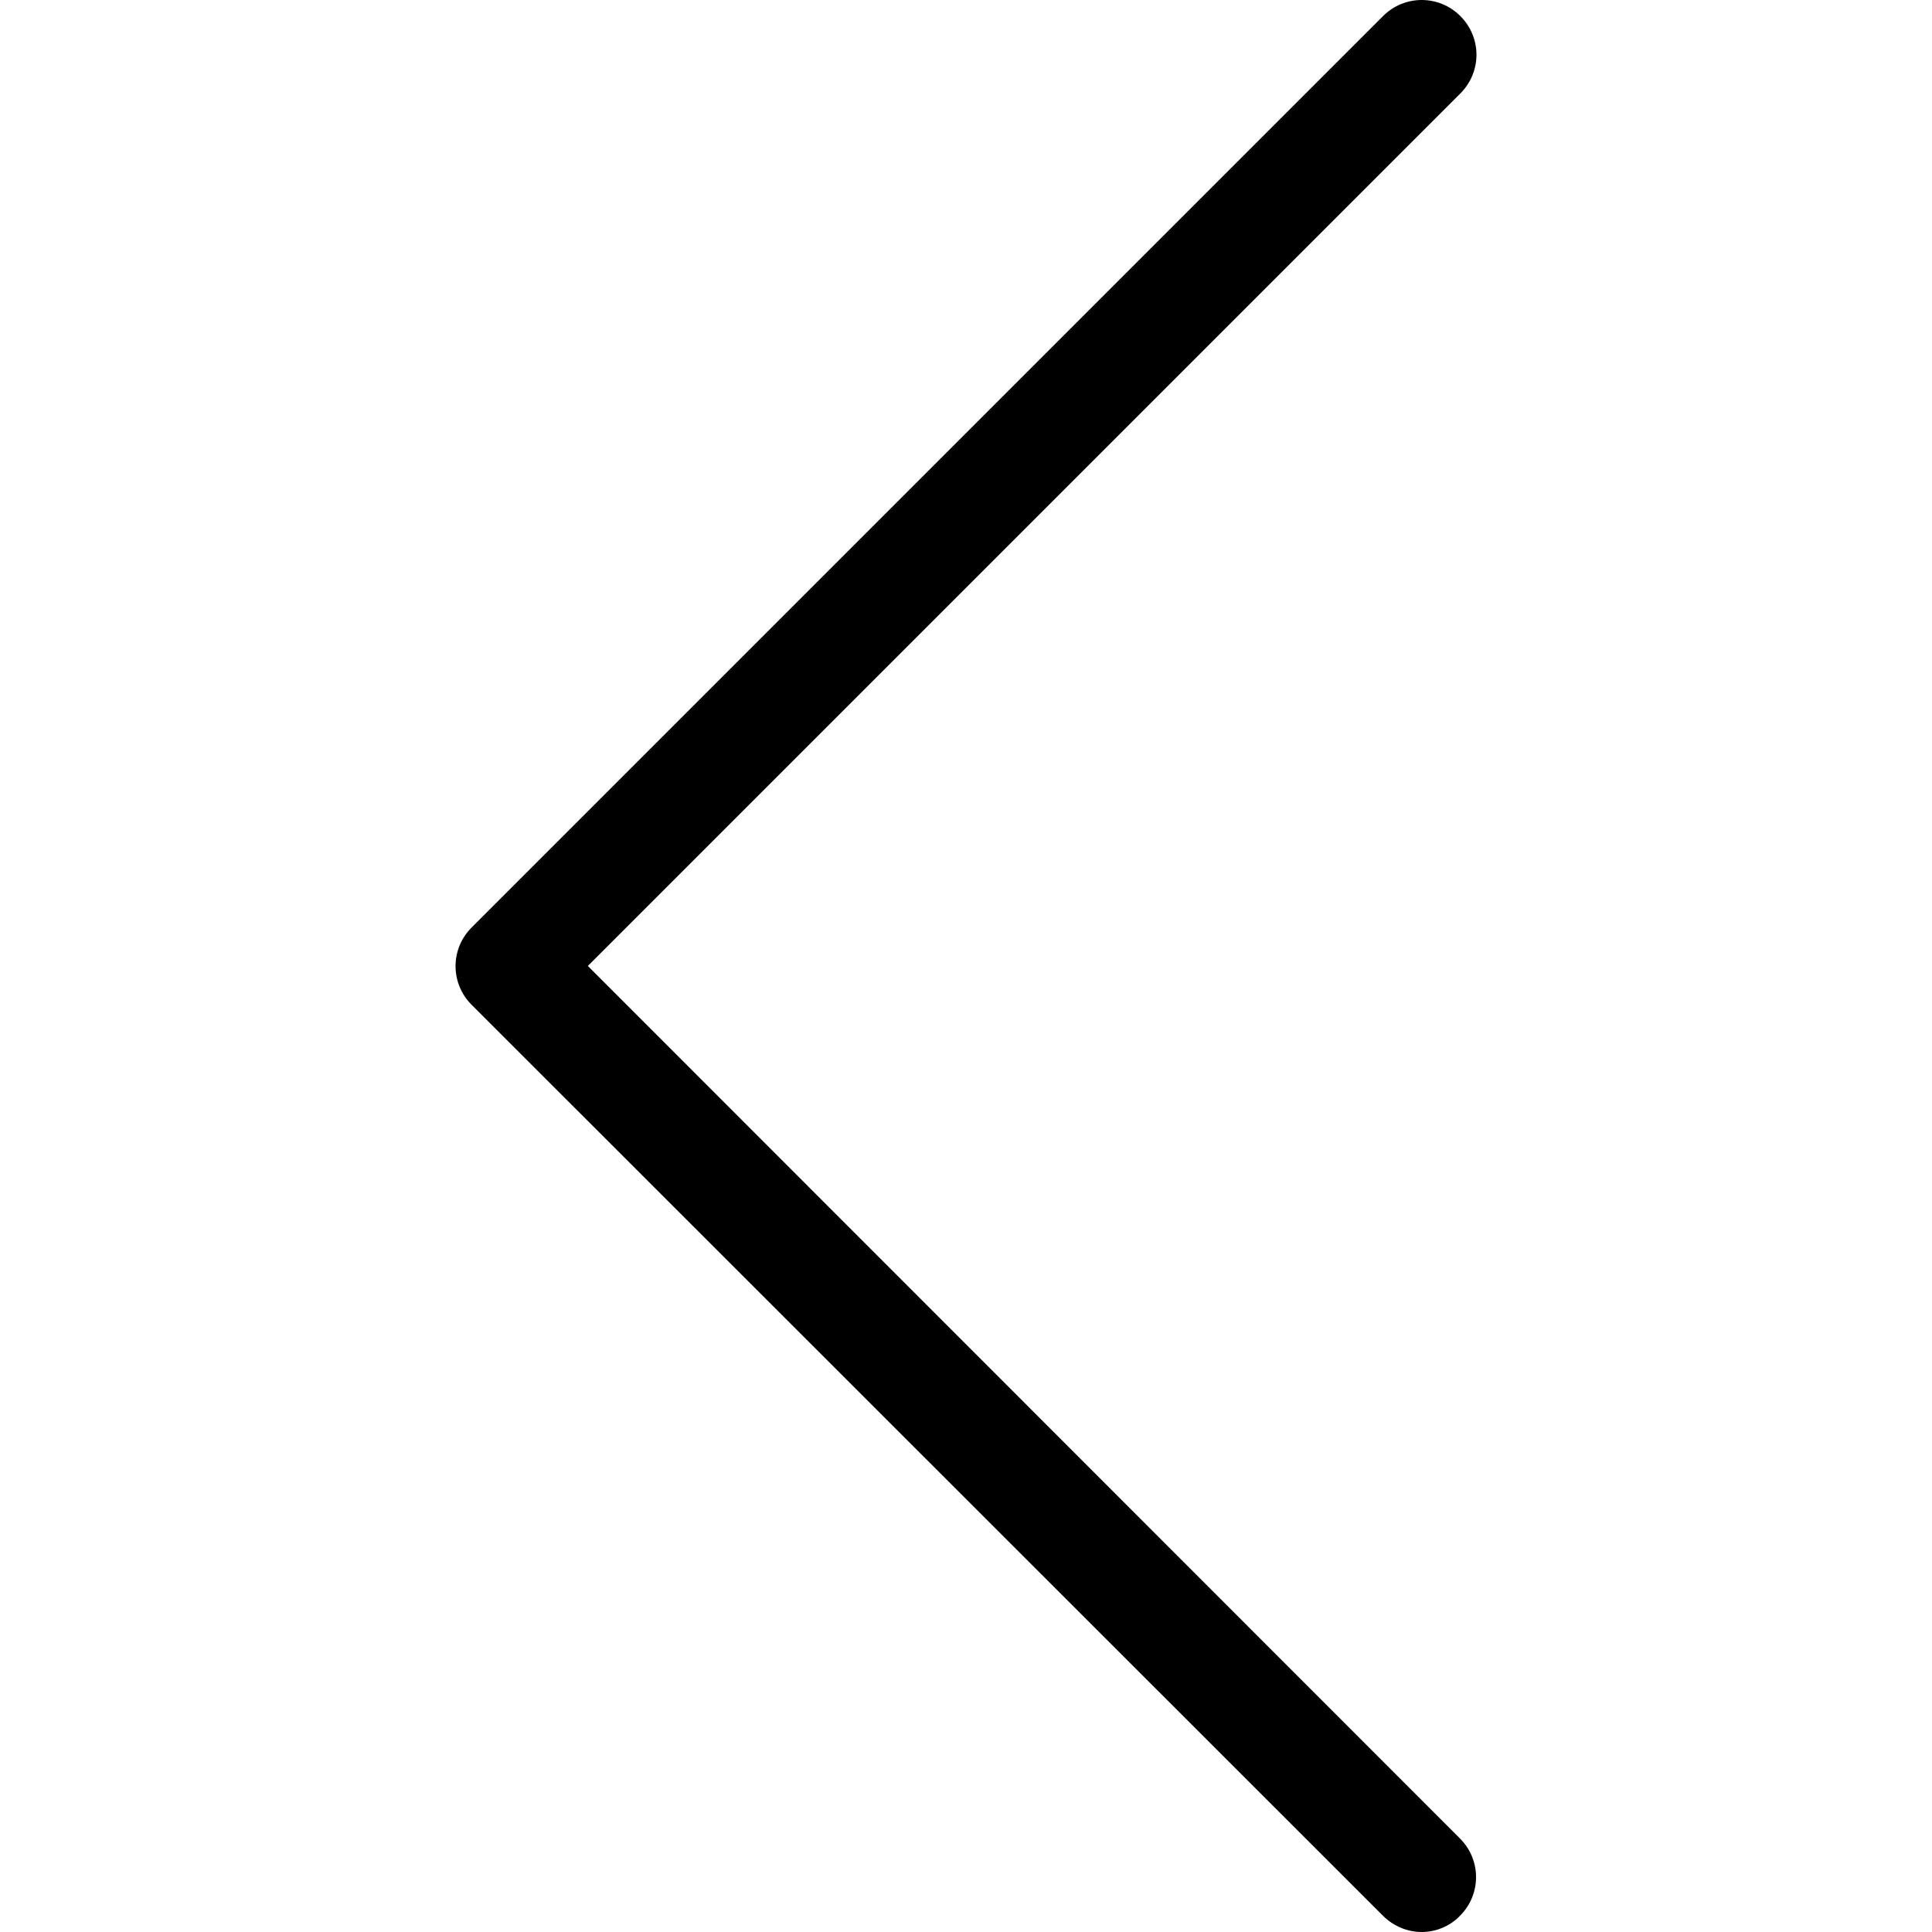
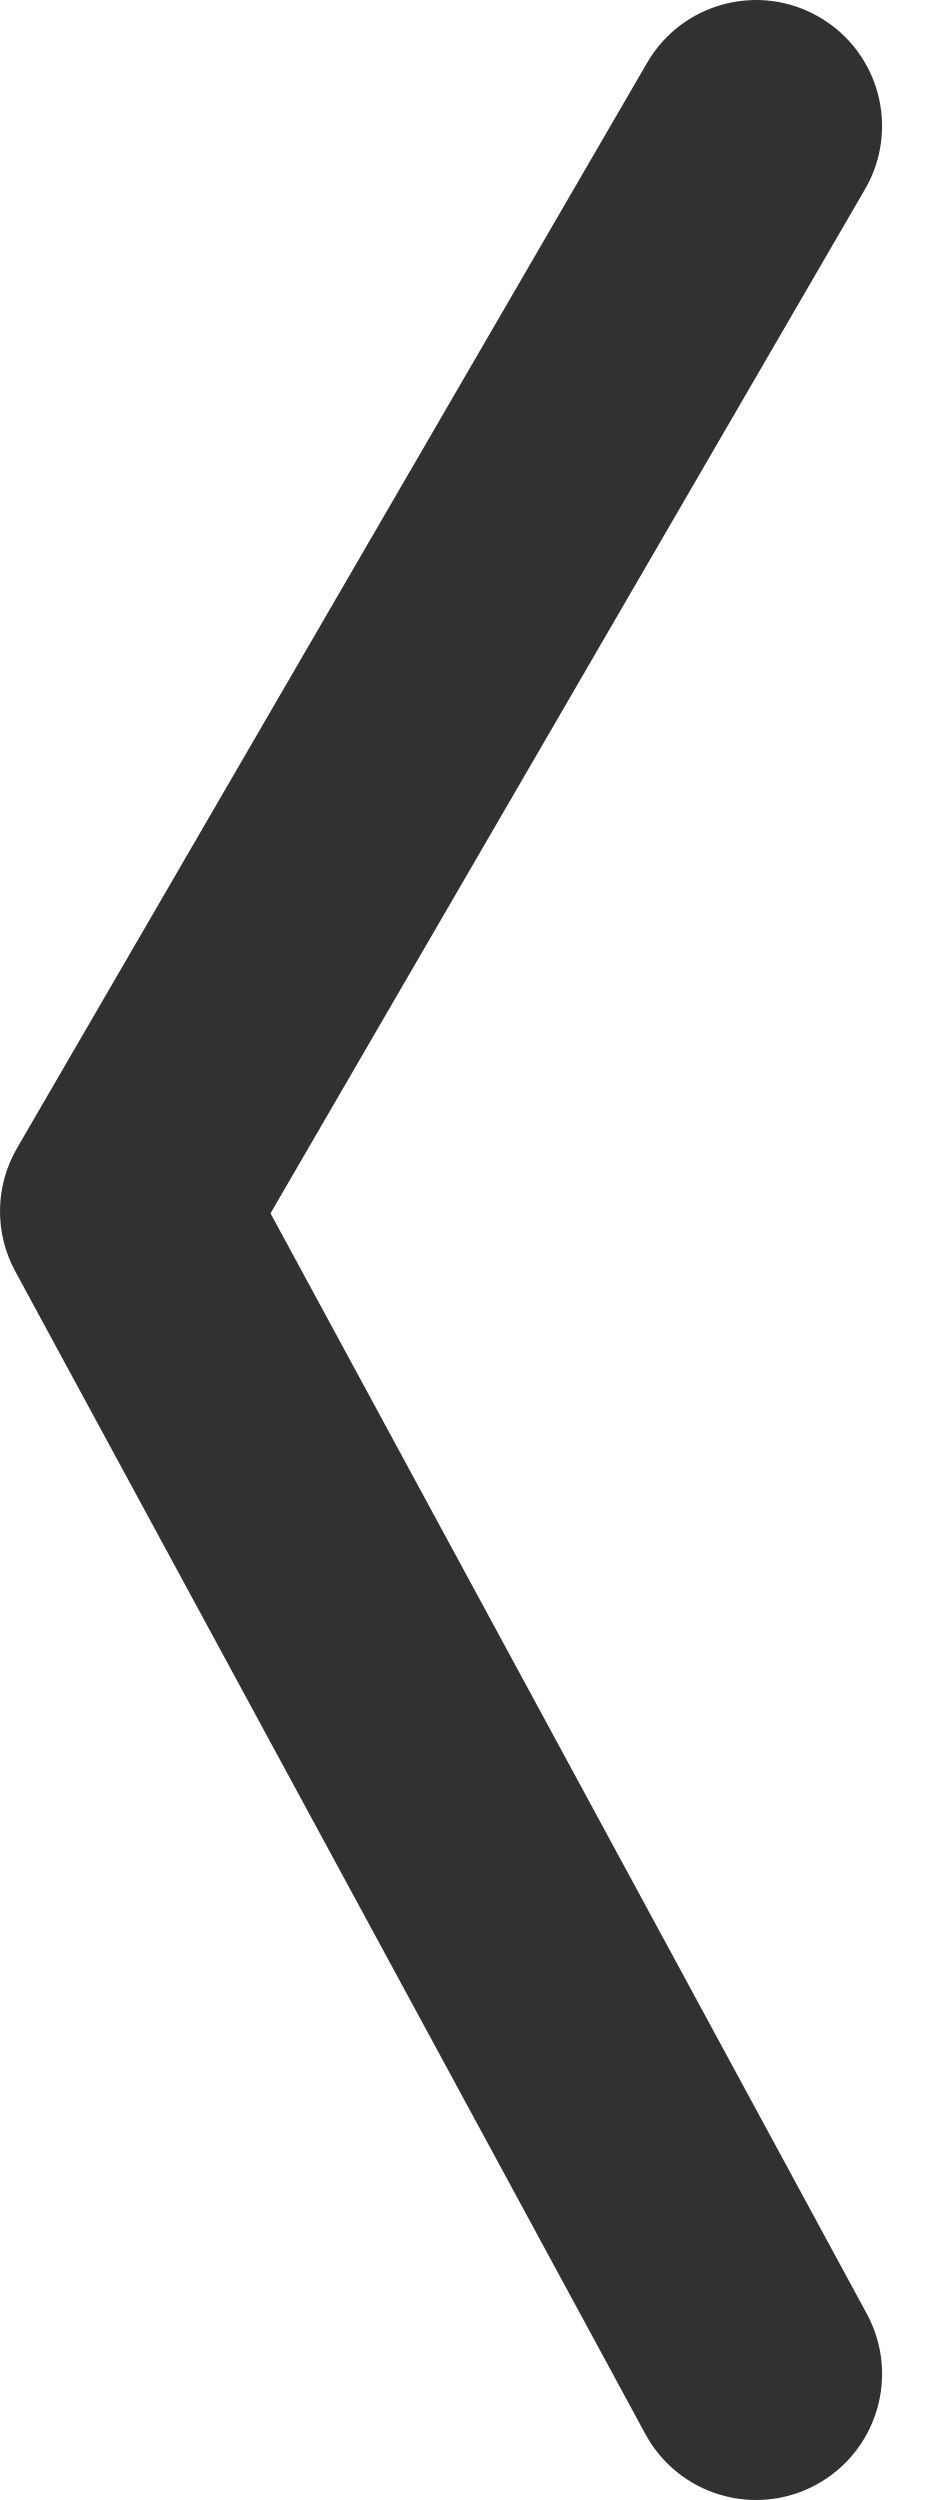
- <svg xmlns="http://www.w3.org/2000/svg" version="1.1" id="Capa_1" x="0px" y="0px" viewBox="0 0 477.175 477.175" style="enable-background:new 0 0 477.175 477.175;" xml:space="preserve">
-   <g>
-     <path d="M145.188,238.575l215.5-215.5c5.3-5.3,5.3-13.8,0-19.1s-13.8-5.3-19.1,0l-225.1,225.1c-5.3,5.3-5.3,13.8,0,19.1l225.1,225   c2.6,2.6,6.1,4,9.5,4s6.9-1.3,9.5-4c5.3-5.3,5.3-13.8,0-19.1L145.188,238.575z" />
-   </g>
-   <g>
- </g>
-   <g>
- </g>
-   <g>
- </g>
-   <g>
- </g>
-   <g>
- </g>
-   <g>
- </g>
-   <g>
- </g>
-   <g>
- </g>
-   <g>
- </g>
-   <g>
- </g>
-   <g>
- </g>
-   <g>
- </g>
-   <g>
- </g>
-   <g>
- </g>
-   <g>
- </g>
+ <svg xmlns="http://www.w3.org/2000/svg" width="9" height="24" viewBox="0 0 9 24" fill="none">
+   <path fill-rule="evenodd" clip-rule="evenodd" d="M7.834 23.854C8.422 23.535 8.64 22.801 8.322 22.214L2.597 11.648L8.304 1.817C8.64 1.239 8.443 0.499 7.865 0.164C7.288 -0.172 6.547 0.025 6.212 0.603L0.164 11.021C-0.048 11.385 -0.055 11.834 0.146 12.204L6.195 23.366C6.513 23.954 7.247 24.172 7.834 23.854Z" fill="#313131" />
</svg>
